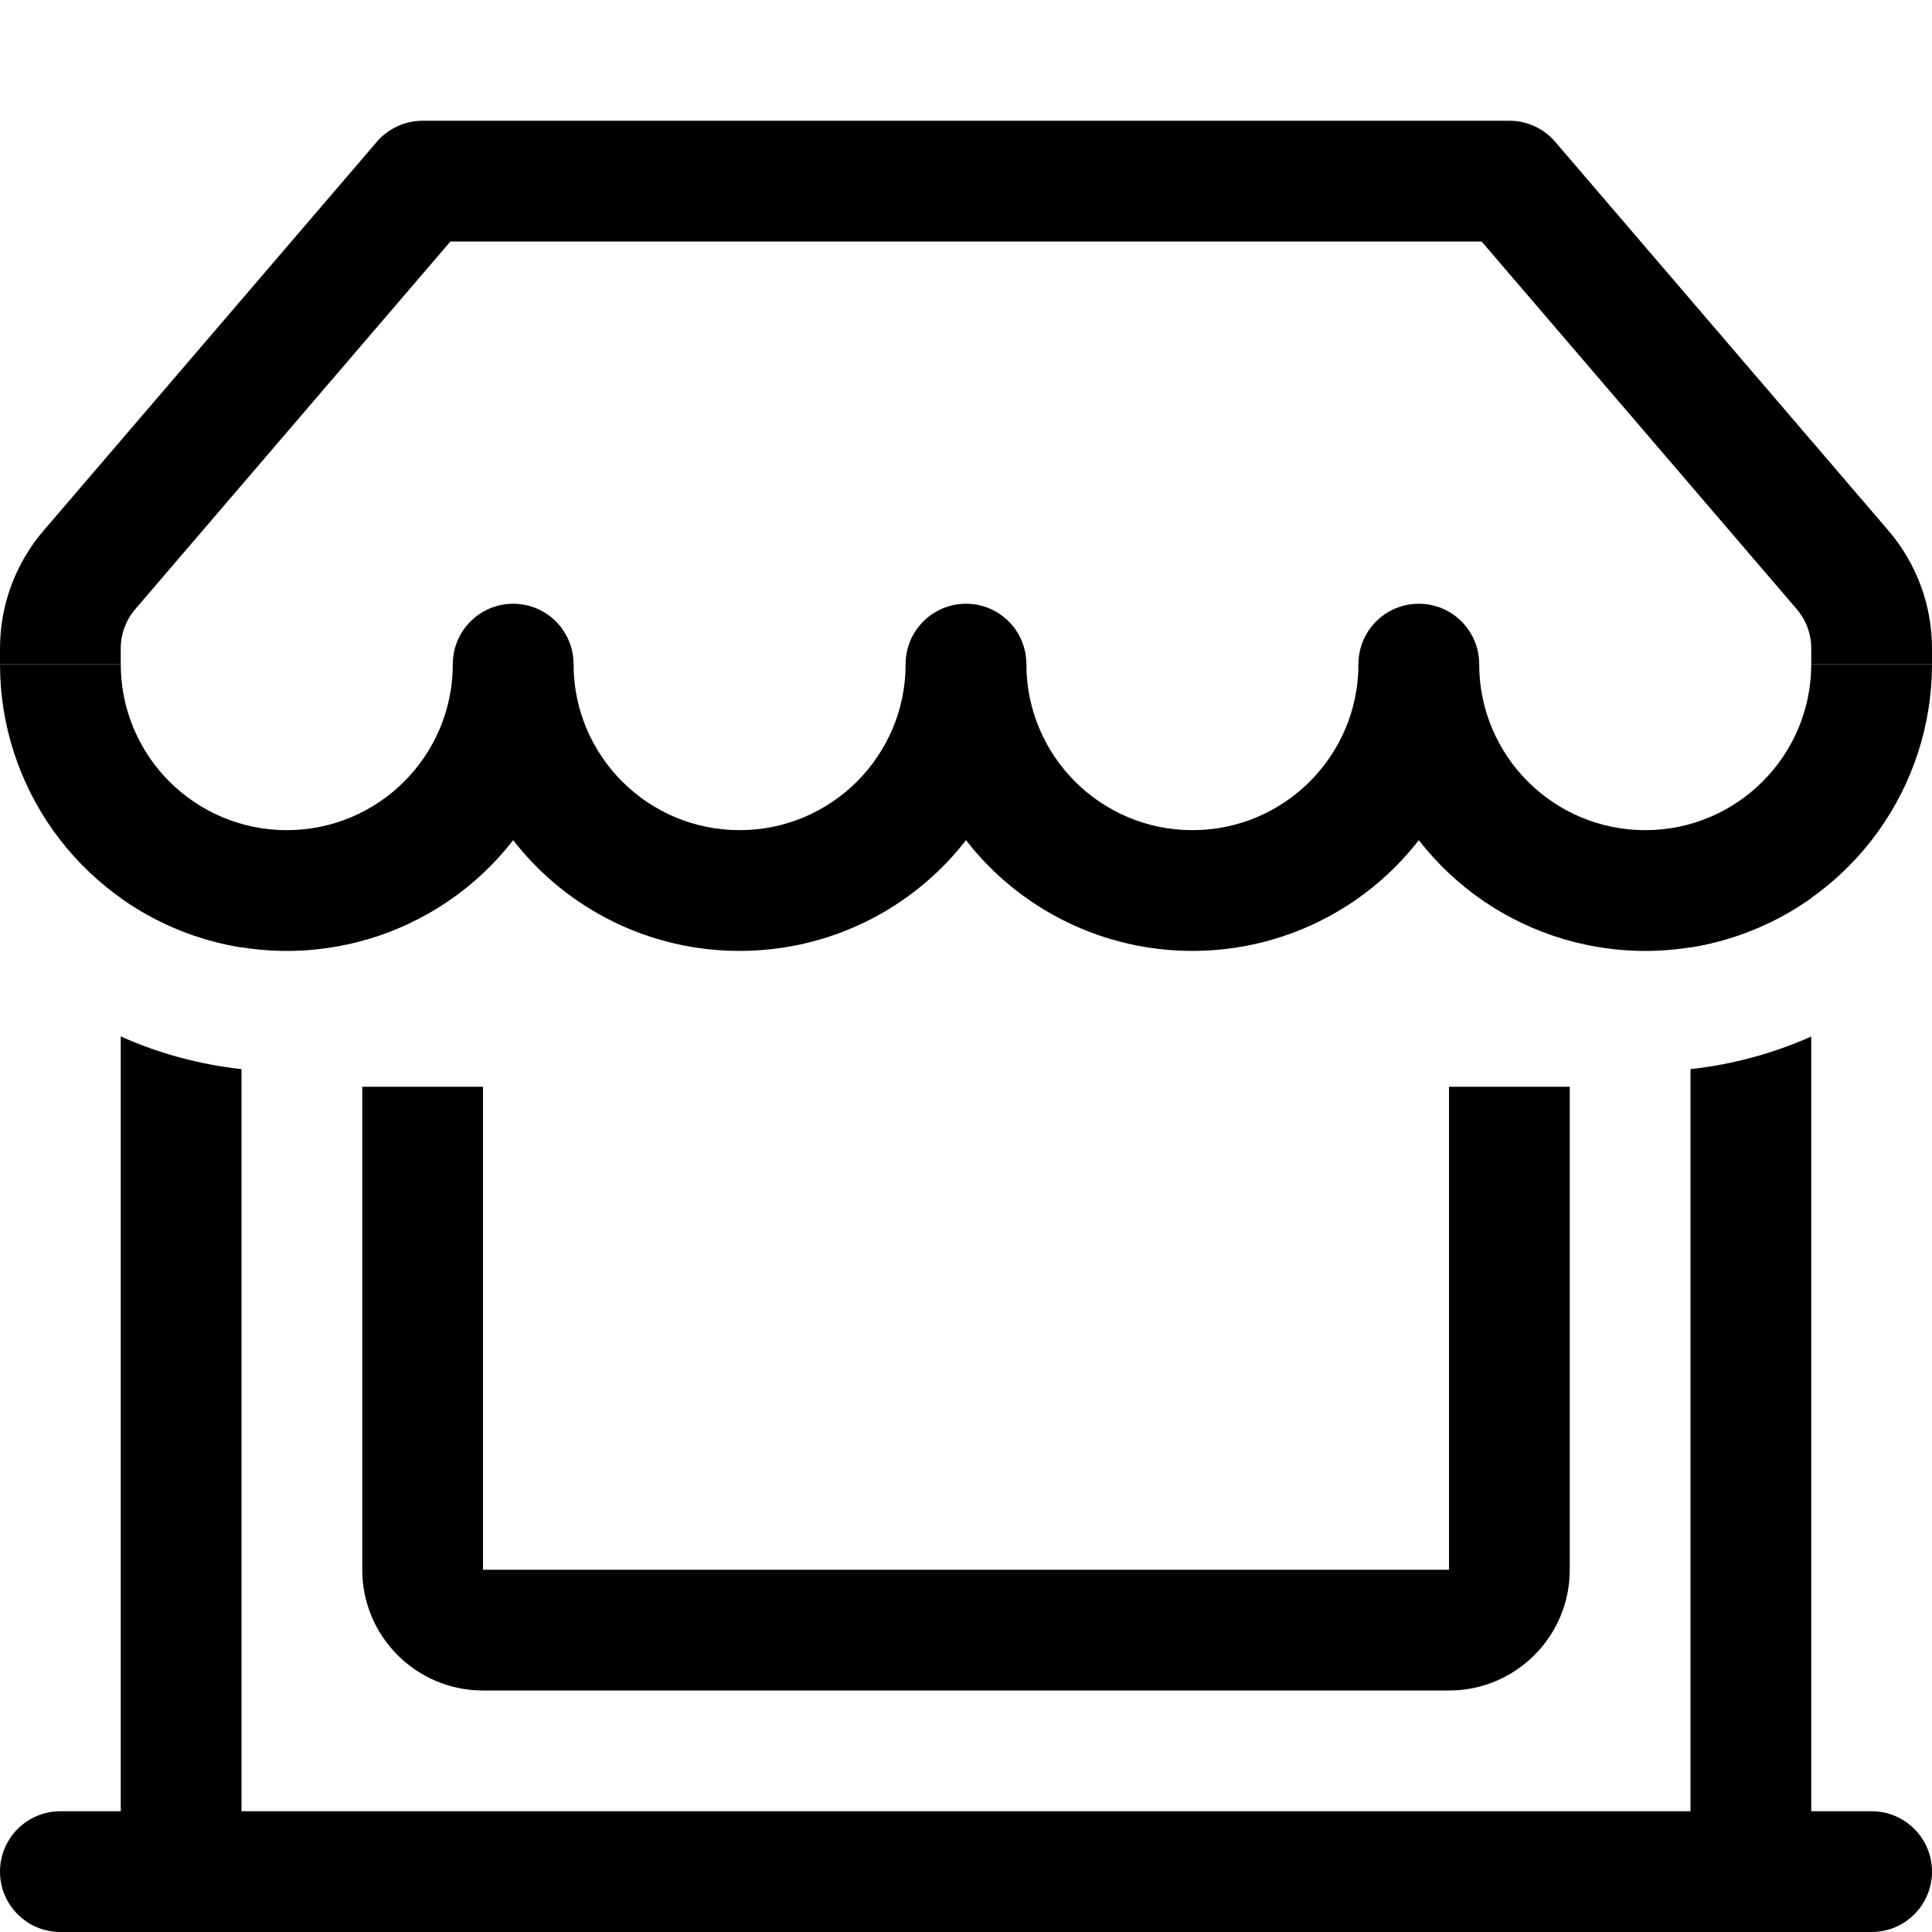
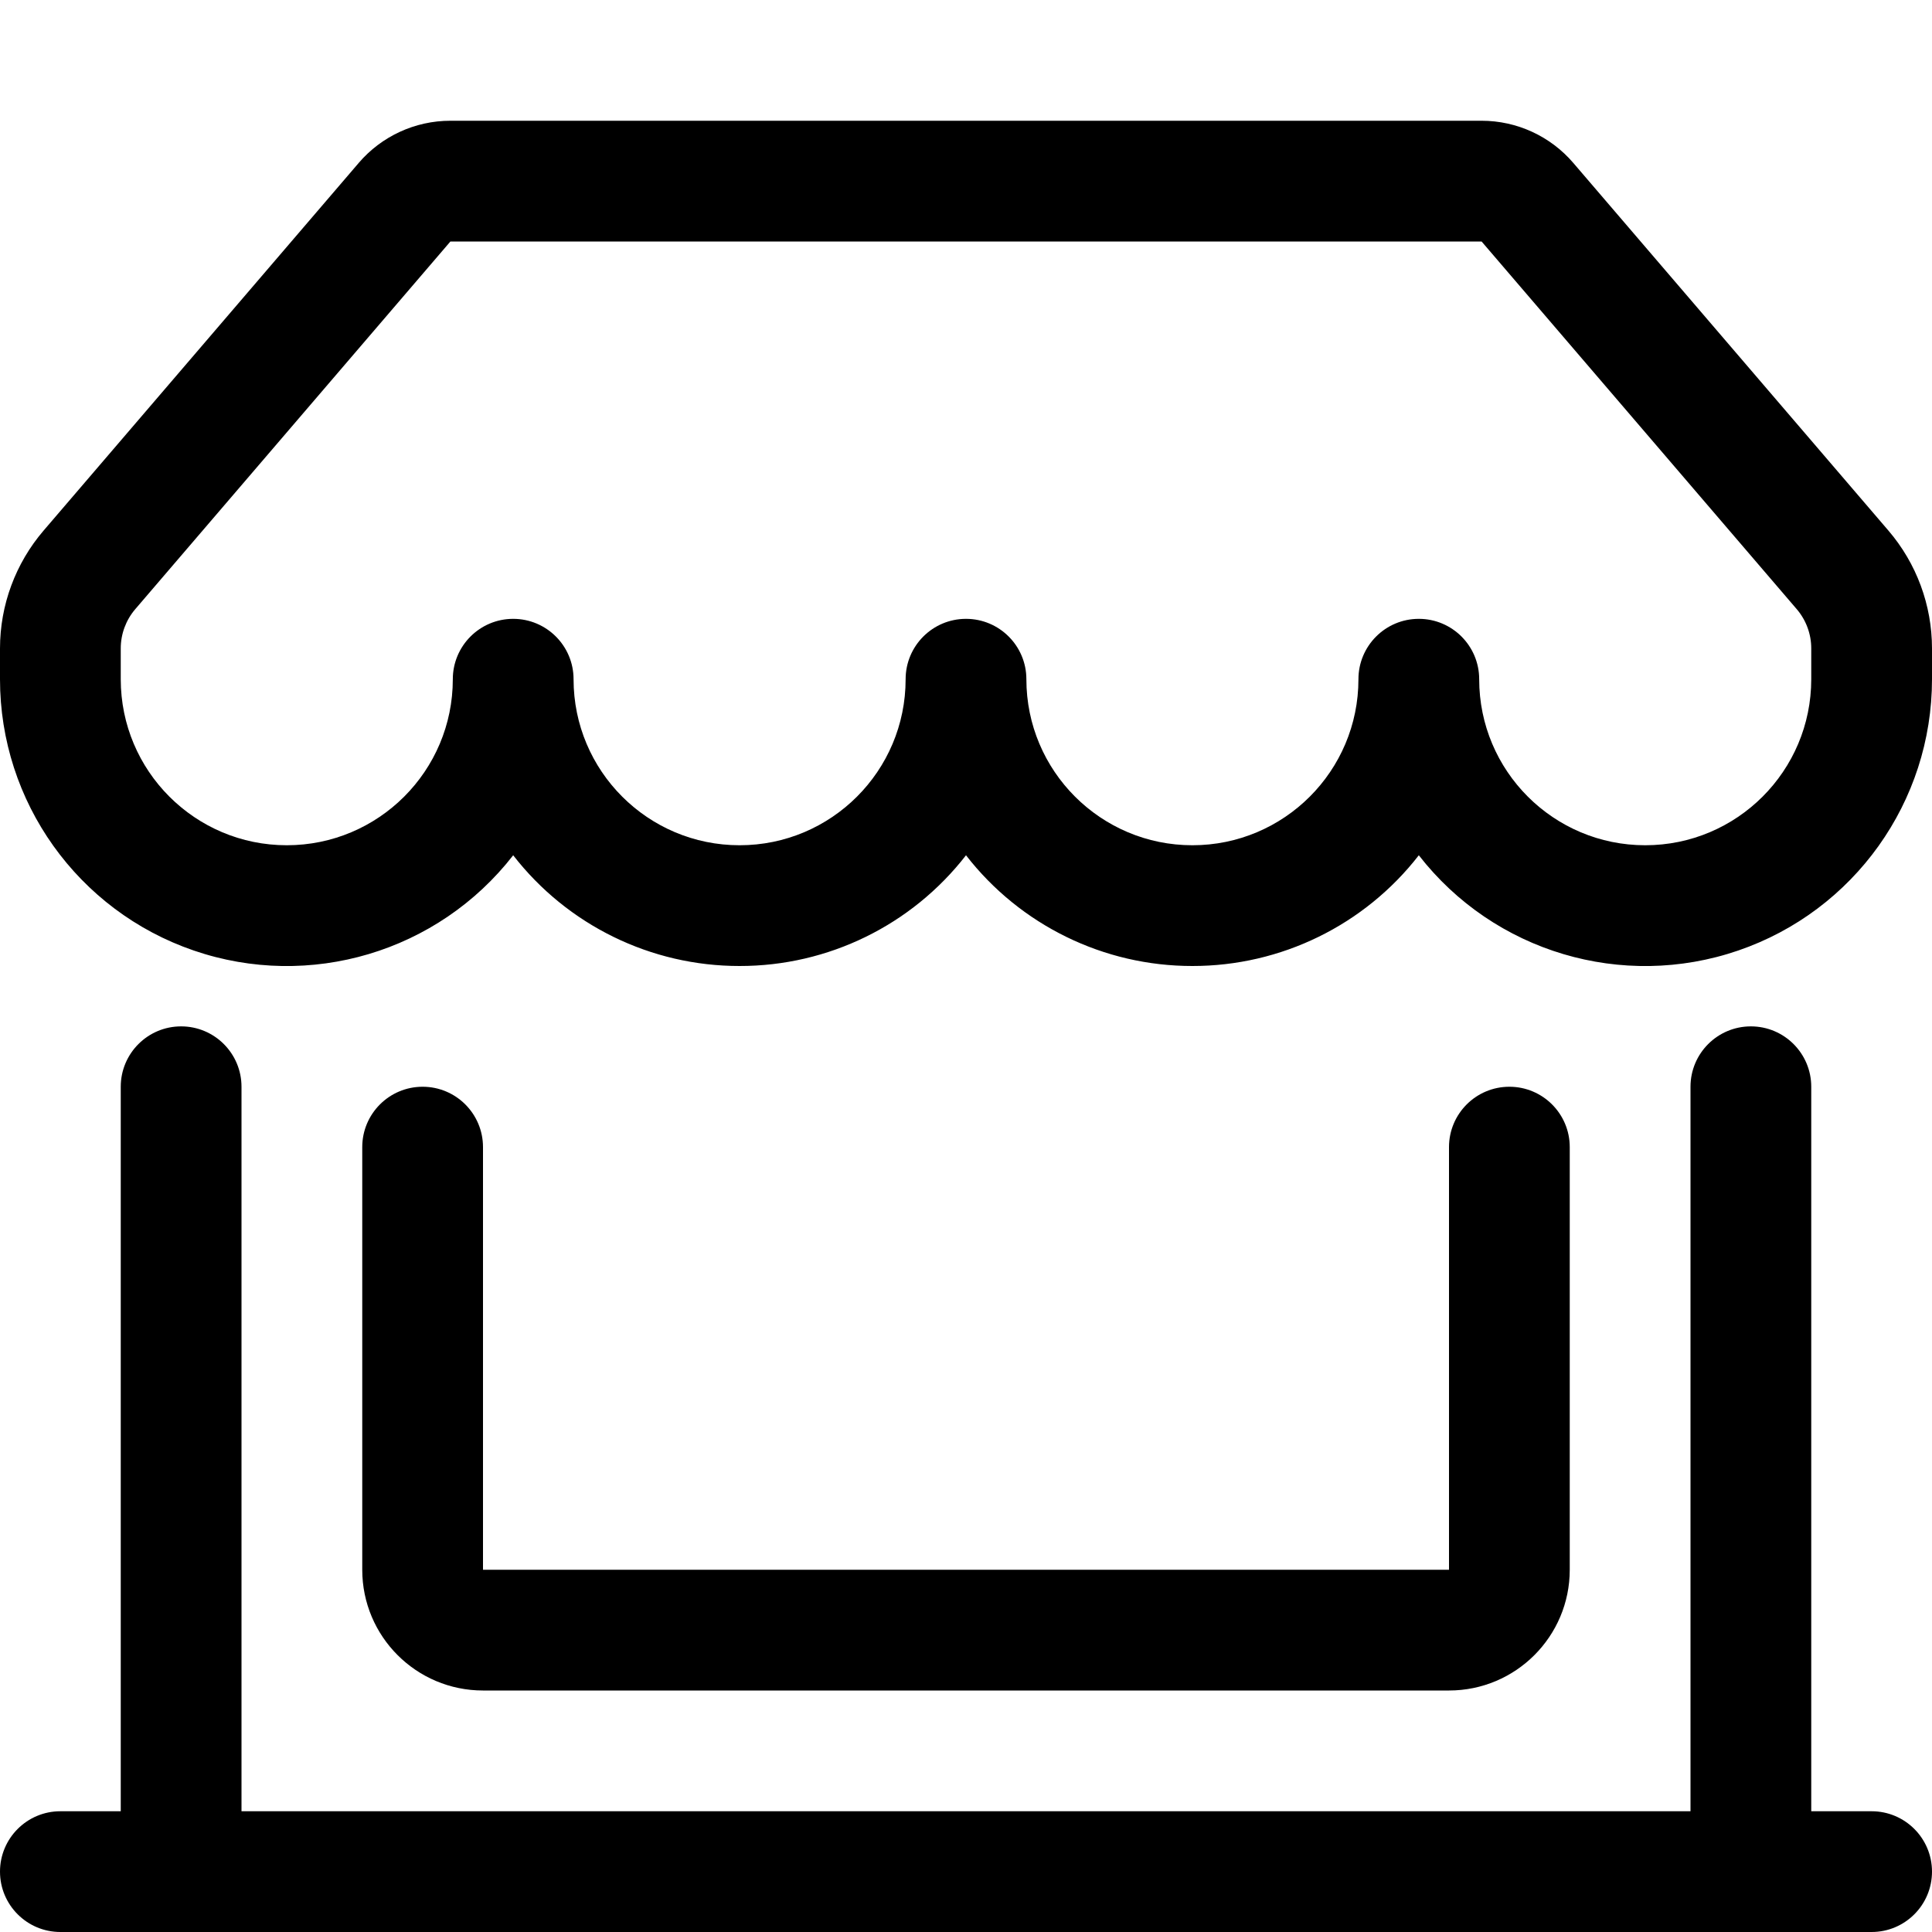
<svg xmlns="http://www.w3.org/2000/svg" width="1em" height="1em" viewBox="0 0 16 16" class="bi bi-shop-window" fill="currentColor">
-   <path fill-rule="evenodd" d="M3.12 1.175A.5.5 0 0 1 3.5 1h9a.5.5 0 0 1 .38.175l2.759 3.219A1.5 1.5 0 0 1 16 5.37v.13h-1v-.13a.5.5 0 0 0-.12-.325L12.27 2H3.73L1.12 5.045A.5.5 0 0 0 1 5.37v.13H0v-.13a1.5 1.5 0 0 1 .361-.976l2.76-3.22z" />
-   <path d="M2.375 6.875c.76 0 1.375-.616 1.375-1.375h1a1.375 1.375 0 0 0 2.75 0h1a1.375 1.375 0 0 0 2.75 0h1a1.375 1.375 0 1 0 2.75 0h1a2.375 2.375 0 0 1-4.25 1.458 2.371 2.371 0 0 1-1.875.917A2.37 2.37 0 0 1 8 6.958a2.37 2.37 0 0 1-1.875.917 2.37 2.37 0 0 1-1.875-.917A2.375 2.375 0 0 1 0 5.5h1c0 .76.616 1.375 1.375 1.375z" />
-   <path d="M4.75 5.5a.5.5 0 1 1-1 0 .5.5 0 0 1 1 0zm3.75 0a.5.5 0 1 1-1 0 .5.5 0 0 1 1 0zm3.75 0a.5.5 0 1 1-1 0 .5.5 0 0 1 1 0zM2 8.854V15h12V8.854a3.354 3.354 0 0 0 1-.27V15h.5a.5.5 0 0 1 0 1H.5a.5.5 0 0 1 0-1H1V8.583c.311.14.647.232 1 .271zm0-1.008V7H1v.437c.291.207.632.35 1 .409zm13-.409c-.291.207-.632.35-1 .409V7h1v.437z" />
-   <path d="M4 13V9H3v4a1 1 0 0 0 1 1h8a1 1 0 0 0 1-1V9h-1v4H4z" />
+   <path fill-rule="evenodd" d="M2.97 1.35A1 1 0 0 1 3.73 1h8.54a1 1 0 0 1 .76.35l2.609 3.044A1.5 1.5 0 0 1 16 5.37v.255a2.375 2.375 0 0 1-4.25 1.458A2.371 2.371 0 0 1 9.875 8 2.37 2.37 0 0 1 8 7.083 2.37 2.37 0 0 1 6.125 8a2.37 2.37 0 0 1-1.875-.917A2.375 2.375 0 0 1 0 5.625V5.37a1.5 1.5 0 0 1 .361-.976l2.61-3.045zm1.78 4.275a1.375 1.375 0 0 0 2.75 0 .5.5 0 0 1 1 0 1.375 1.375 0 0 0 2.75 0 .5.5 0 0 1 1 0 1.375 1.375 0 1 0 2.75 0V5.37a.5.5 0 0 0-.12-.325L12.27 2H3.73L1.12 5.045A.5.5 0 0 0 1 5.37v.255a1.375 1.375 0 0 0 2.75 0 .5.5 0 0 1 1 0zM1.5 8.5A.5.5 0 0 1 2 9v6h12V9a.5.5 0 0 1 1 0v6h.5a.5.5 0 0 1 0 1H.5a.5.5 0 0 1 0-1H1V9a.5.5 0 0 1 .5-.5zm2 .5a.5.5 0 0 1 .5.5V13h8V9.5a.5.5 0 0 1 1 0V13a1 1 0 0 1-1 1H4a1 1 0 0 1-1-1V9.5a.5.5 0 0 1 .5-.5z" />
</svg>
